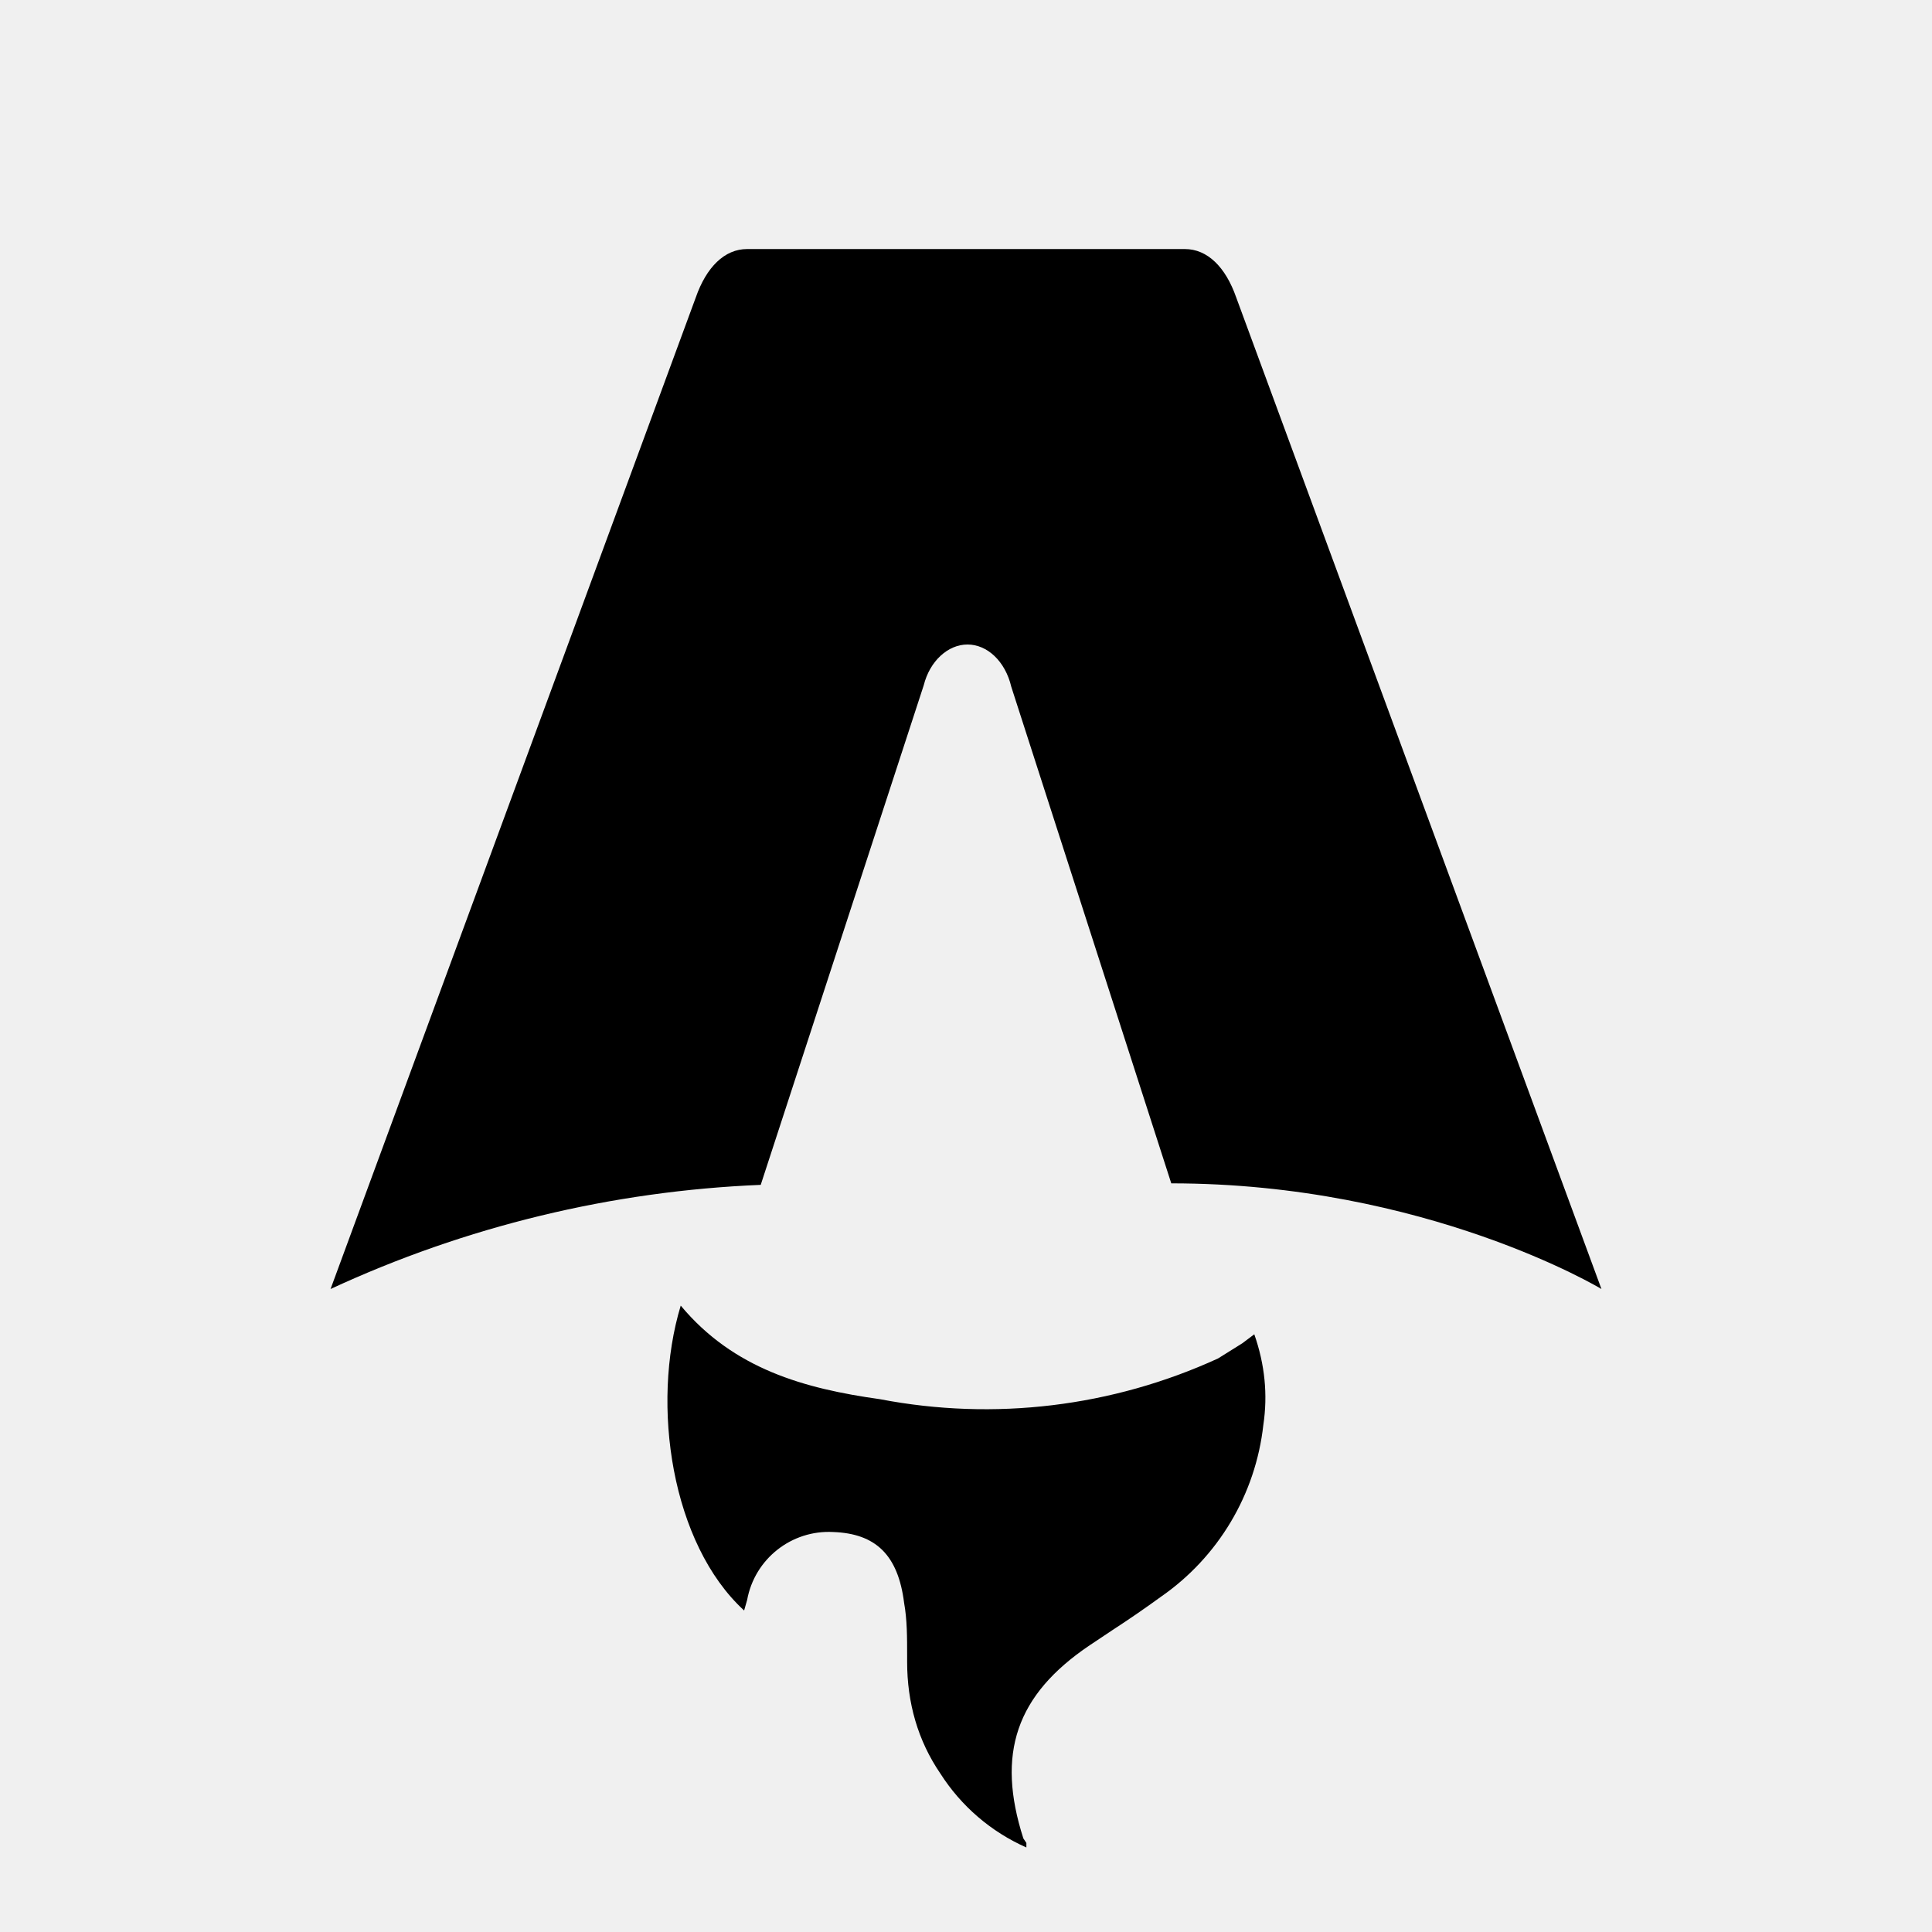
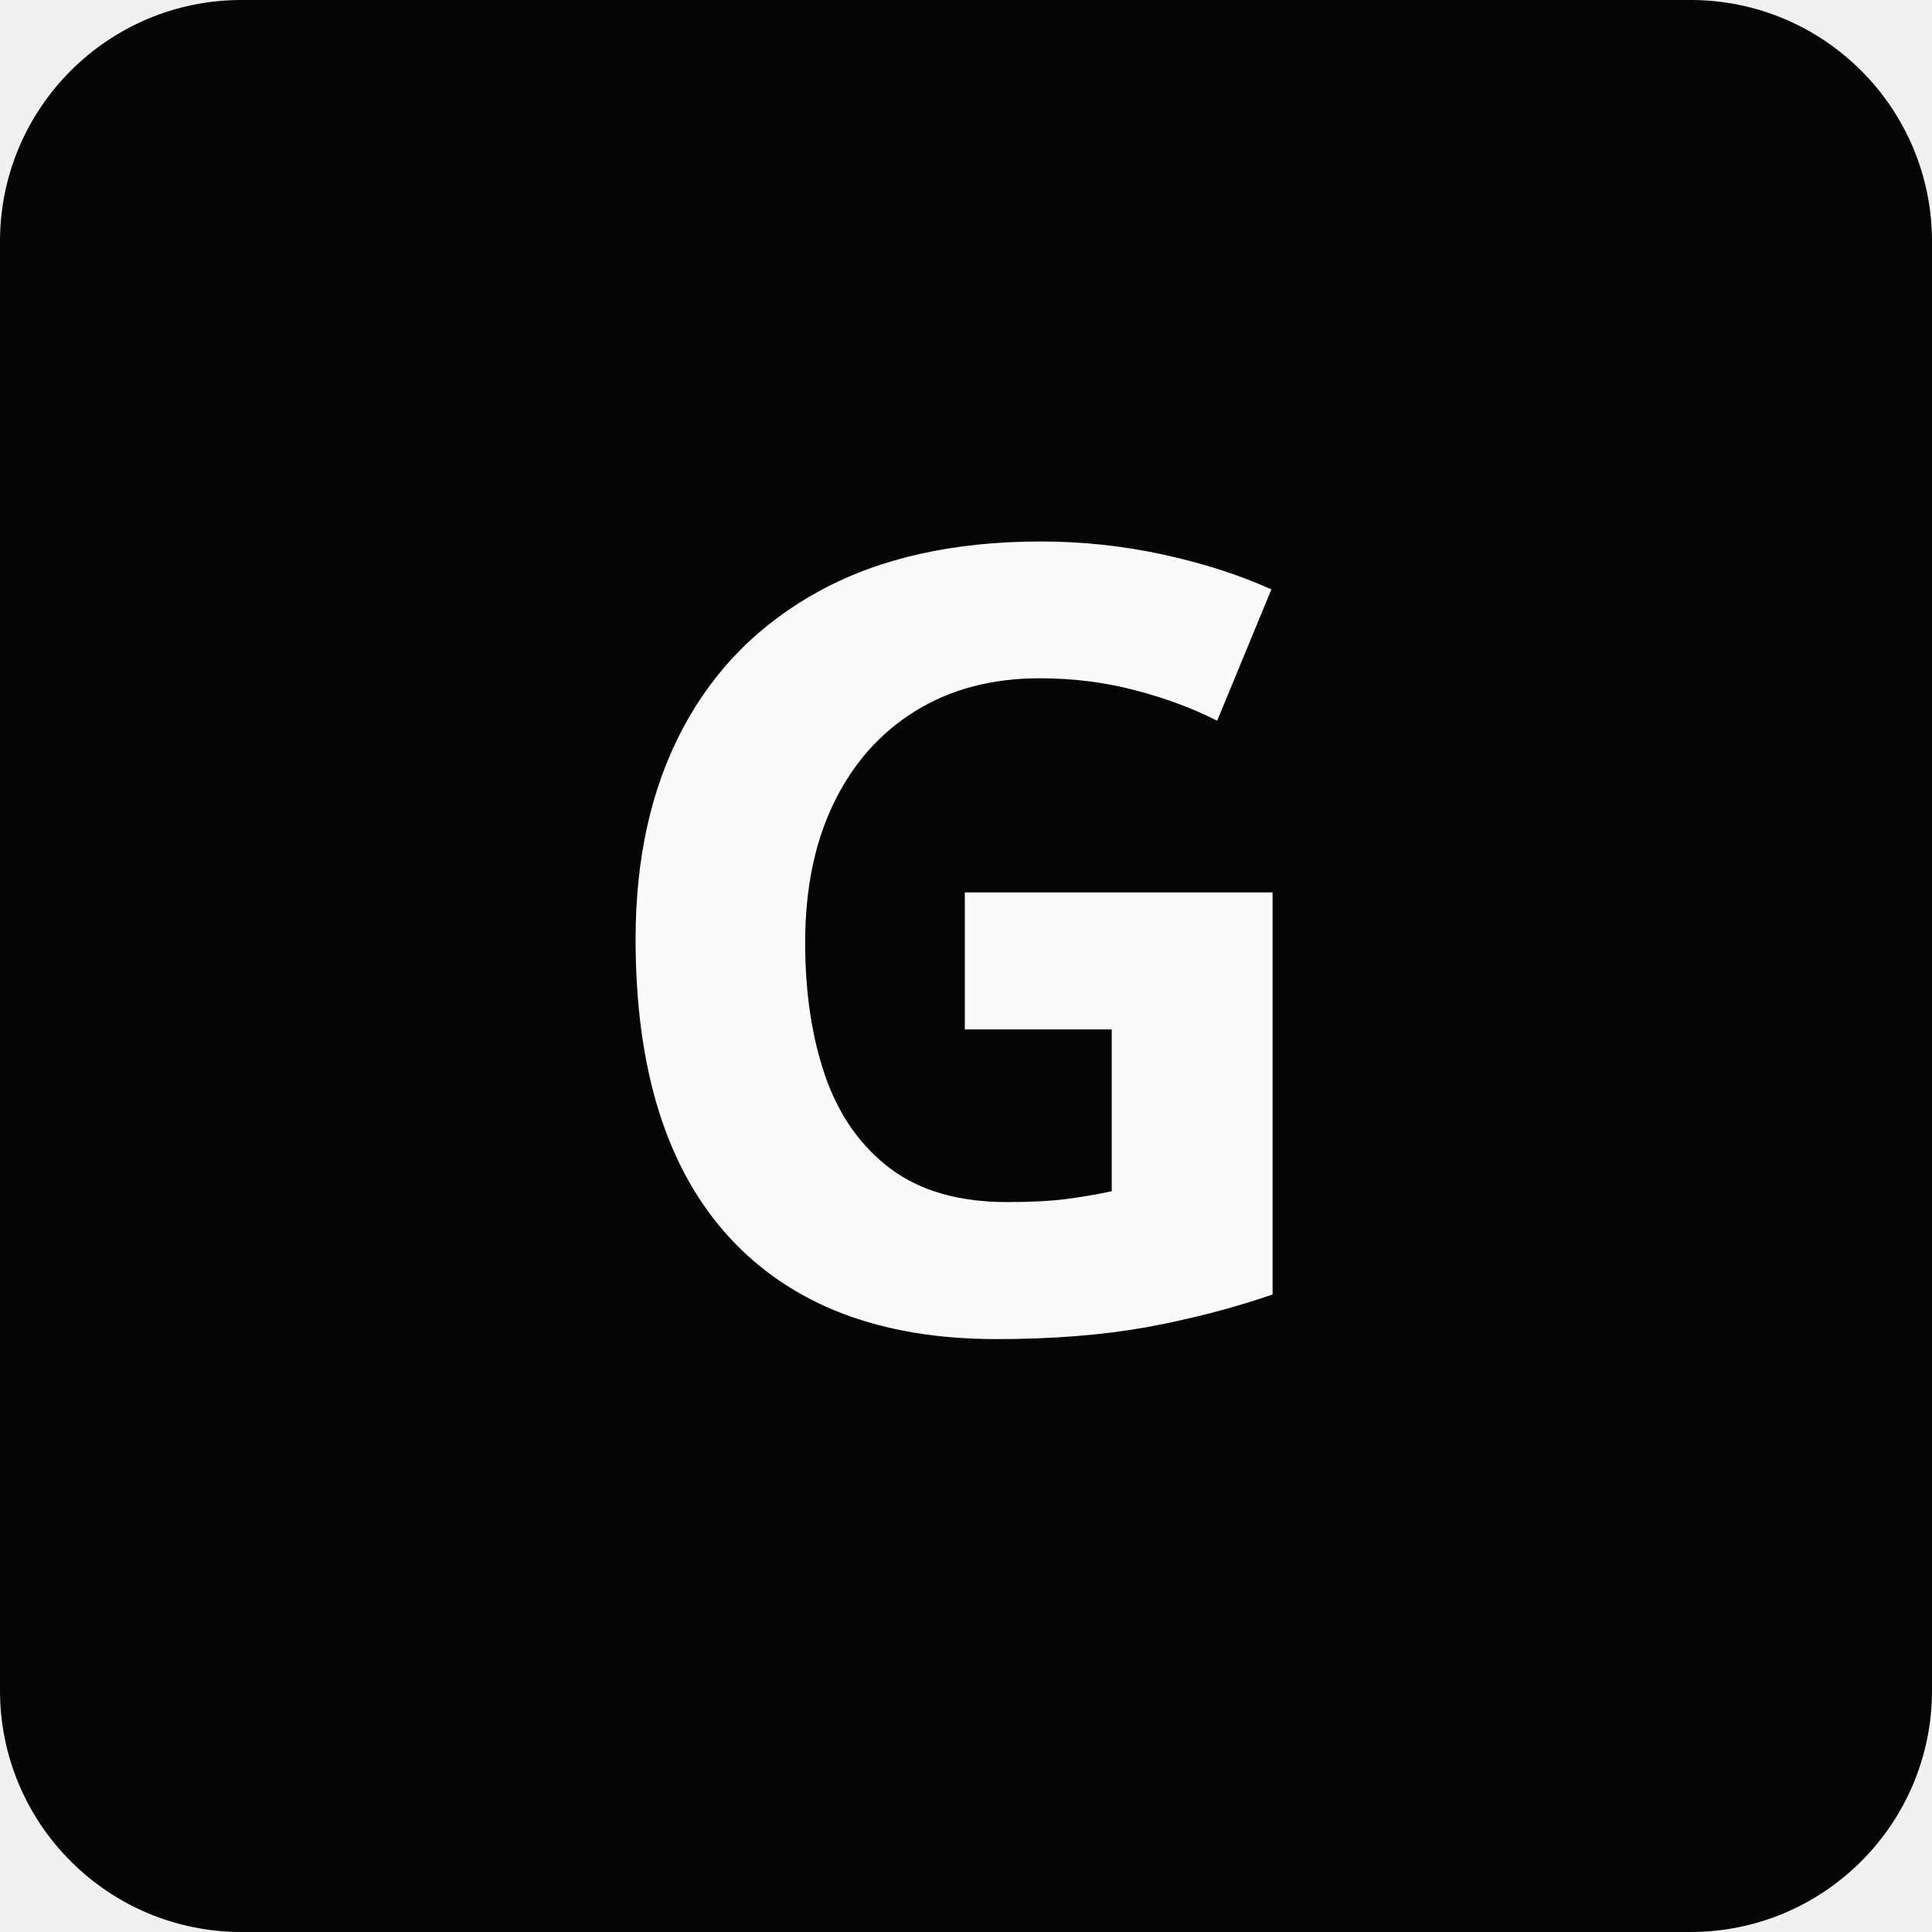
- <svg xmlns="http://www.w3.org/2000/svg" fill="none" viewBox="0 0 128 128">
-   <path d="M50.4 78.5a75.1 75.1 0 0 0-28.5 6.9l24.2-65.7c.7-2 1.9-3.2 3.4-3.2h29c1.5 0 2.7 1.2 3.4 3.2l24.2 65.7s-11.6-7-28.5-7L67 45.5c-.4-1.7-1.6-2.8-2.9-2.8-1.3 0-2.5 1.1-2.9 2.7L50.4 78.5Zm-1.1 28.2Zm-4.2-20.2c-2 6.6-.6 15.8 4.2 20.2a17.5 17.5 0 0 1 .2-.7 5.5 5.5 0 0 1 5.7-4.5c2.8.1 4.3 1.5 4.7 4.7.2 1.1.2 2.3.2 3.5v.4c0 2.7.7 5.2 2.2 7.4a13 13 0 0 0 5.7 4.9v-.3l-.2-.3c-1.8-5.6-.5-9.5 4.4-12.8l1.5-1a73 73 0 0 0 3.2-2.2 16 16 0 0 0 6.8-11.4c.3-2 .1-4-.6-6l-.8.6-1.6 1a37 37 0 0 1-22.4 2.7c-5-.7-9.7-2-13.2-6.2Z" />
-   <style>
-         path { fill: #000; }
-         @media (prefers-color-scheme: dark) {
-             path { fill: #FFF; }
-         }
-     </style>
+ <svg xmlns="http://www.w3.org/2000/svg" viewBox="0 0 128 128">
+   <rect width="128" height="128" rx="16" fill="#050505" />
+   <text x="64" y="88" text-anchor="middle" font-family="system-ui, sans-serif" font-size="72" font-weight="700" fill="#fafafa">G</text>
</svg>
